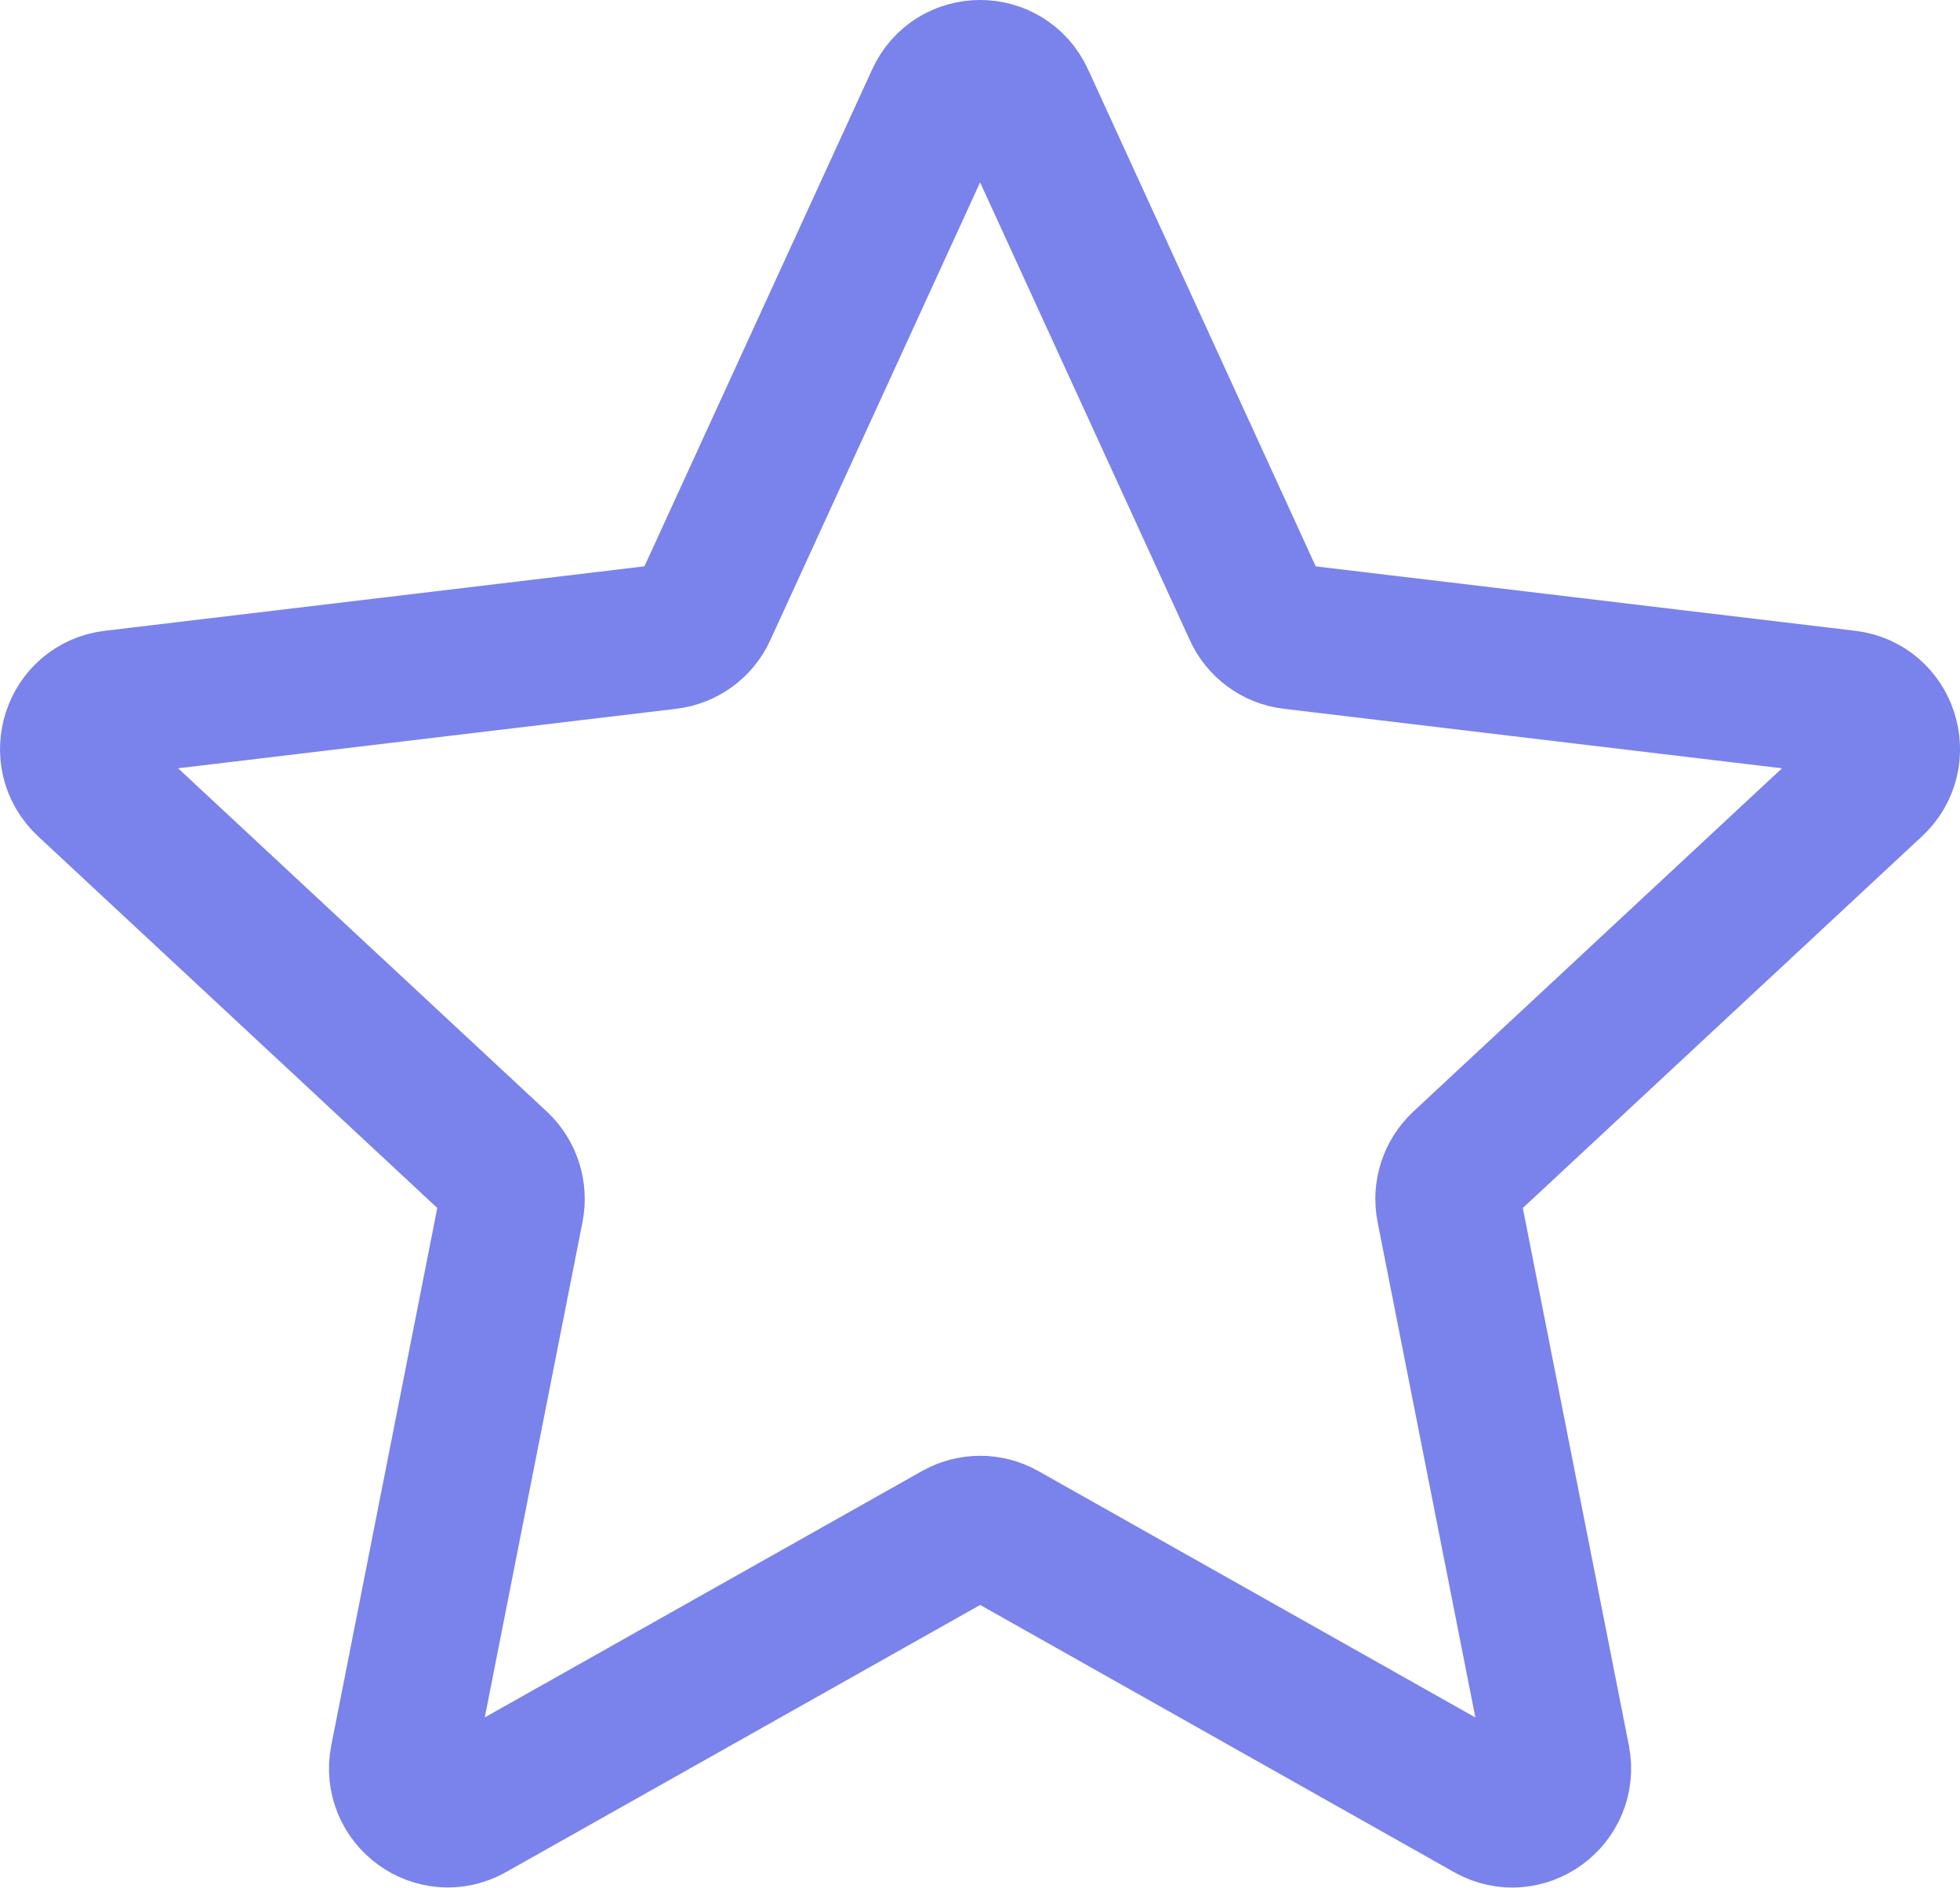
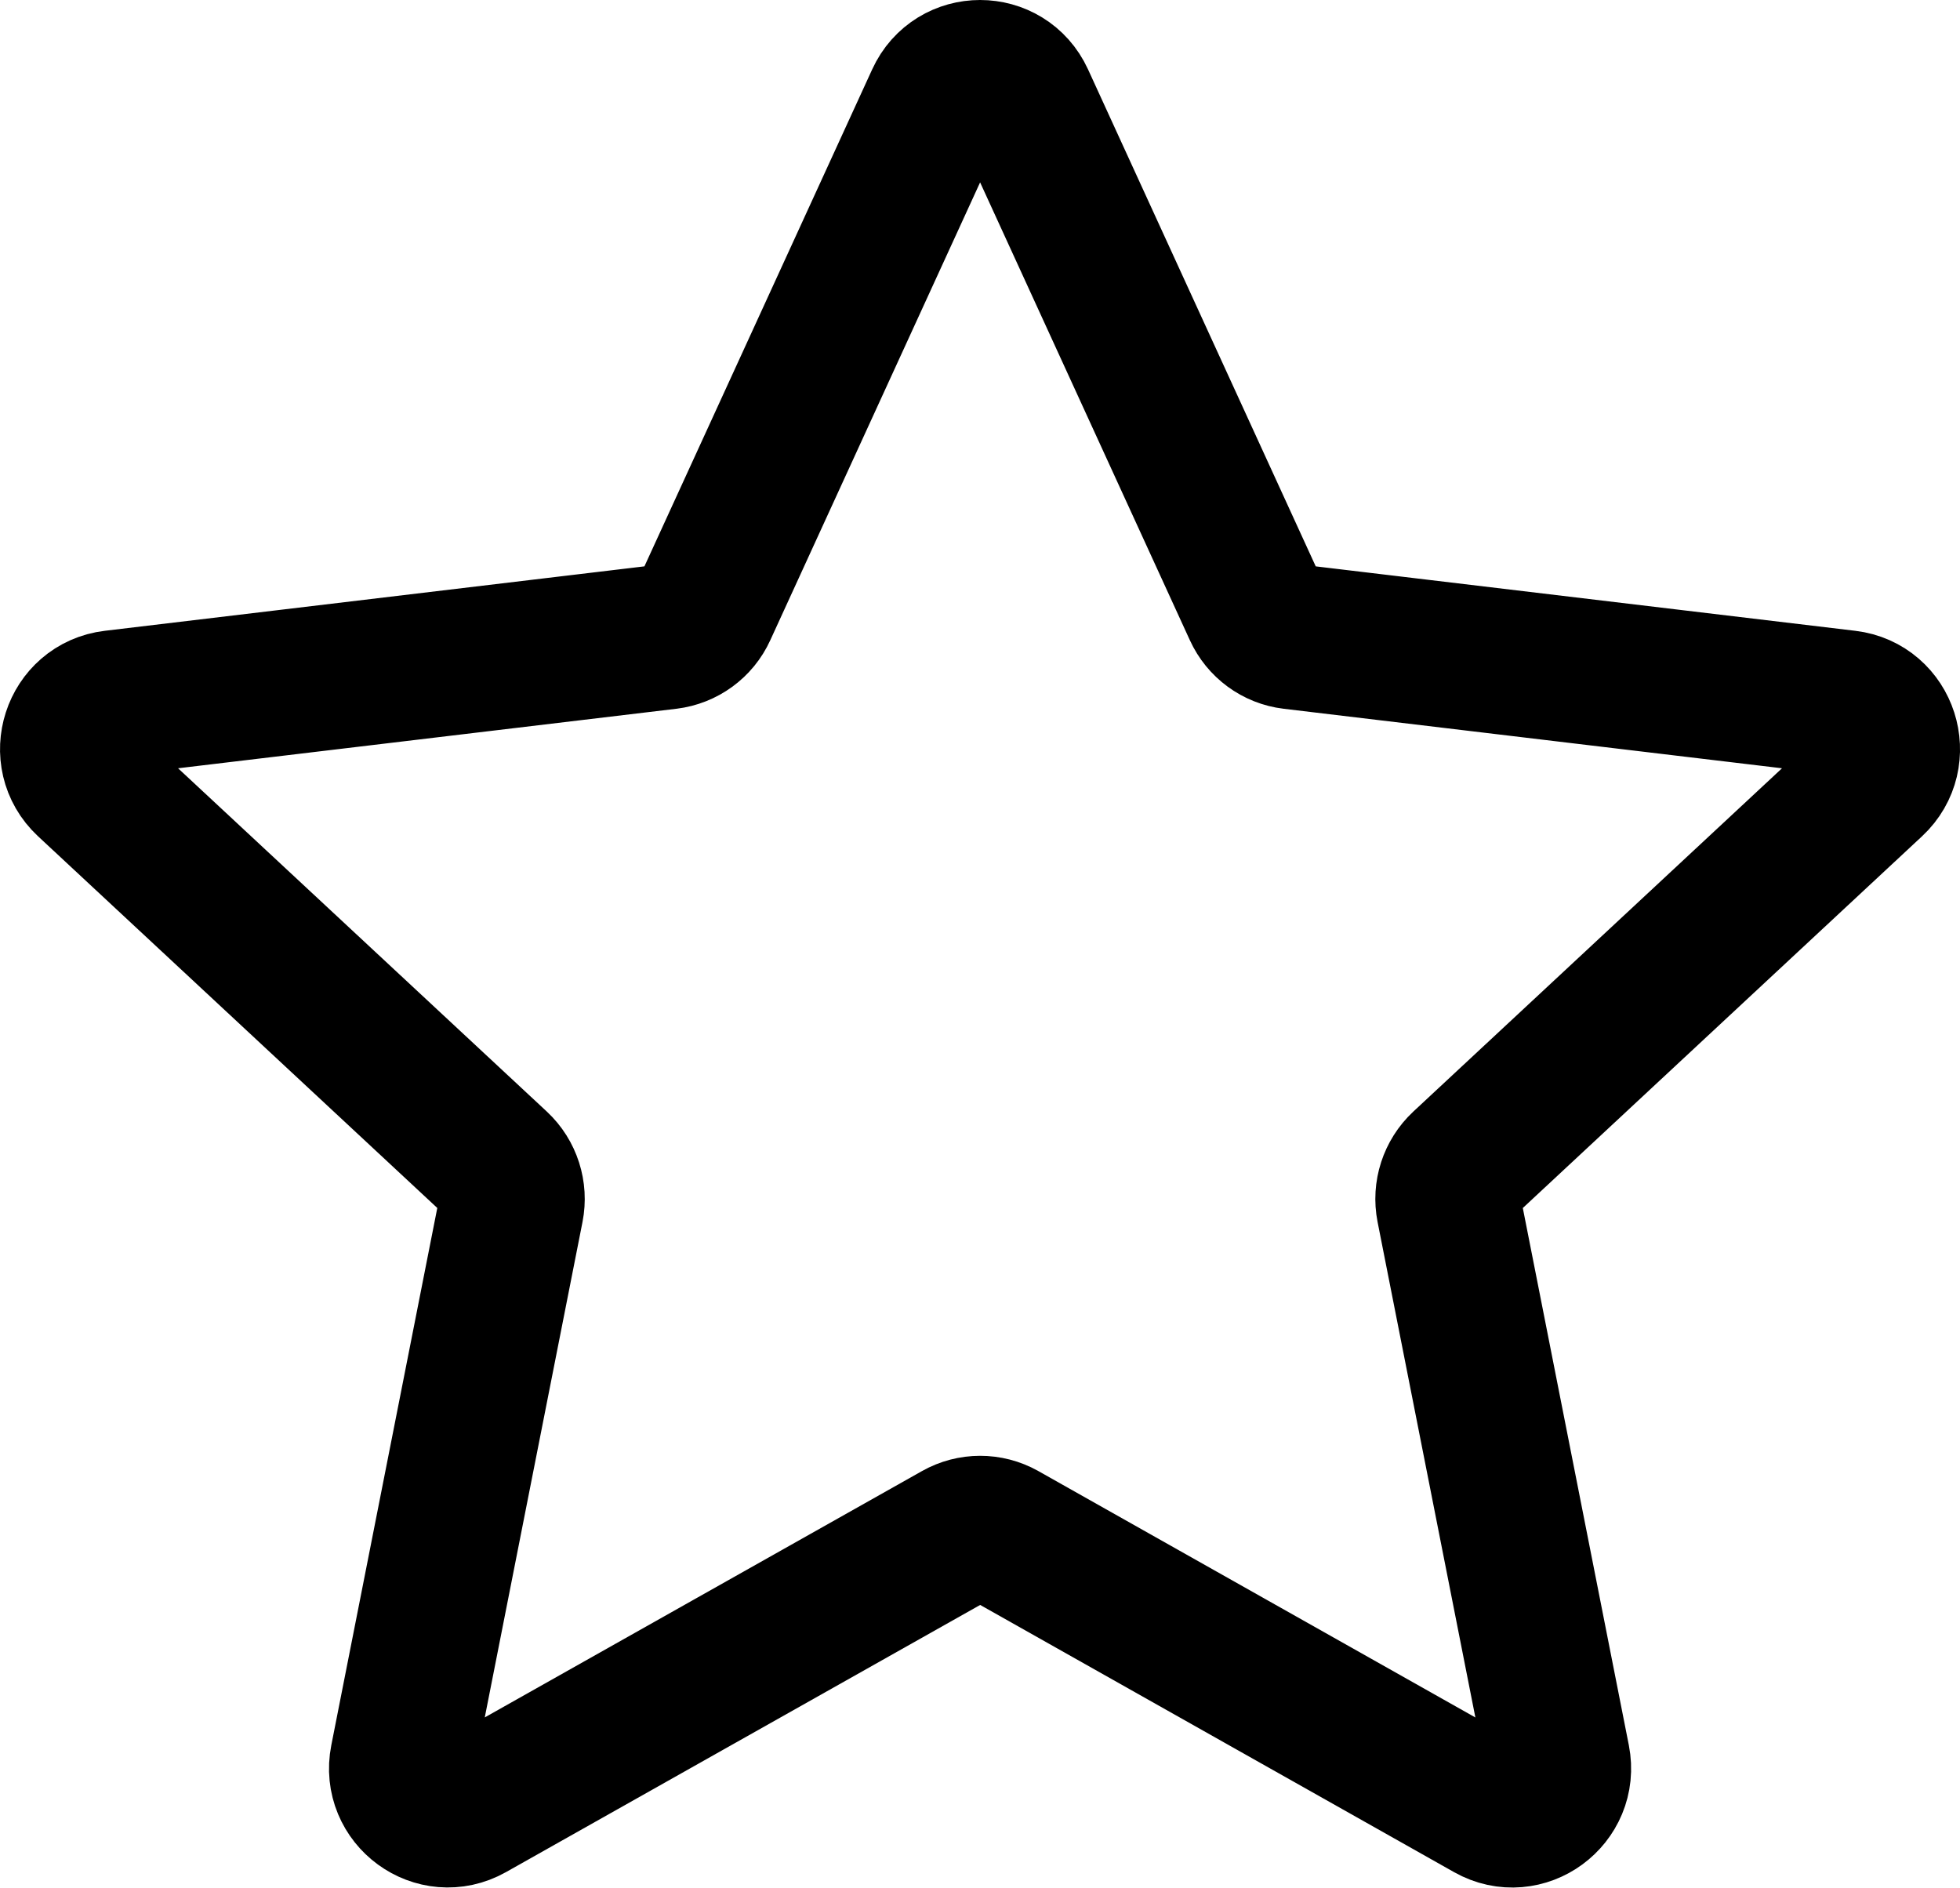
<svg xmlns="http://www.w3.org/2000/svg" width="27" height="26" viewBox="0 0 27 26" fill="none">
-   <path d="M1.205 10.787C0.807 10.416 1.023 9.746 1.562 9.682L9.199 8.77C9.419 8.743 9.61 8.605 9.702 8.402L12.924 1.372C13.151 0.876 13.851 0.876 14.079 1.372L17.3 8.402C17.392 8.604 17.582 8.744 17.802 8.77L25.439 9.682C25.978 9.746 26.194 10.417 25.795 10.788L20.15 16.044C19.988 16.196 19.915 16.421 19.958 16.639L21.457 24.233C21.562 24.768 20.996 25.184 20.522 24.917L13.812 21.134C13.619 21.026 13.384 21.026 13.191 21.135L6.48 24.916C6.006 25.183 5.439 24.768 5.545 24.233L7.043 16.64C7.086 16.421 7.014 16.196 6.852 16.044L1.205 10.787Z" stroke="#7A82EB" stroke-width="2" stroke-linecap="round" stroke-linejoin="round" />
+   <path d="M1.205 10.787C0.807 10.416 1.023 9.746 1.562 9.682L9.199 8.77C9.419 8.743 9.61 8.605 9.702 8.402L12.924 1.372C13.151 0.876 13.851 0.876 14.079 1.372L17.3 8.402C17.392 8.604 17.582 8.744 17.802 8.77L25.439 9.682C25.978 9.746 26.194 10.417 25.795 10.788L20.15 16.044C19.988 16.196 19.915 16.421 19.958 16.639L21.457 24.233C21.562 24.768 20.996 25.184 20.522 24.917L13.812 21.134C13.619 21.026 13.384 21.026 13.191 21.135L6.48 24.916C6.006 25.183 5.439 24.768 5.545 24.233L7.043 16.64C7.086 16.421 7.014 16.196 6.852 16.044L1.205 10.787Z" stroke="currentColor" stroke-width="2" stroke-linecap="round" stroke-linejoin="round" />
</svg>
